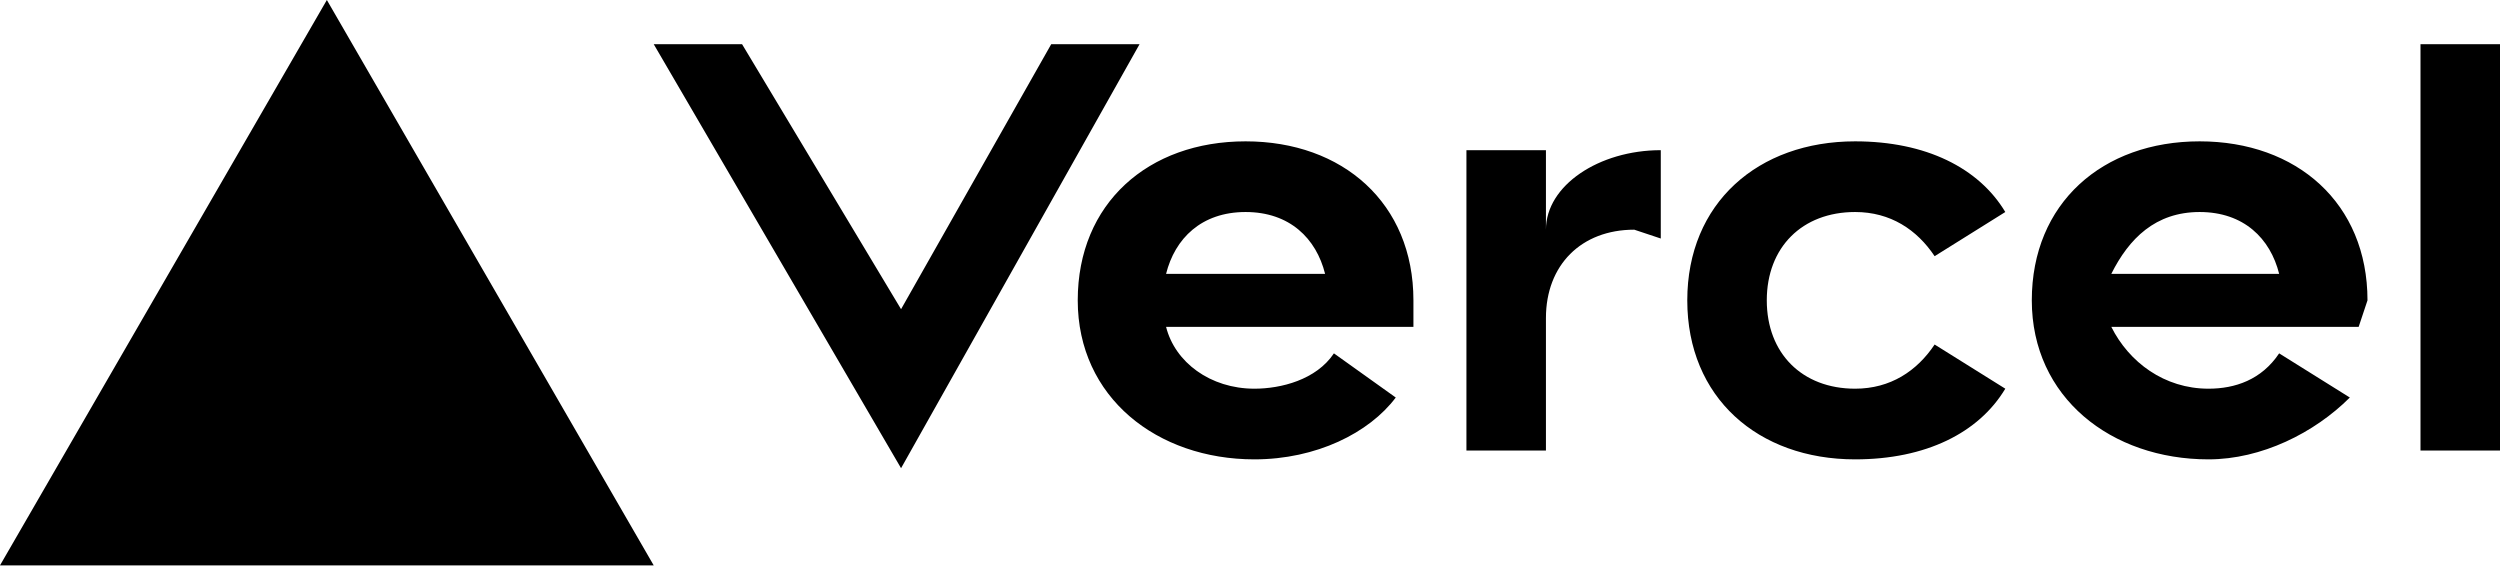
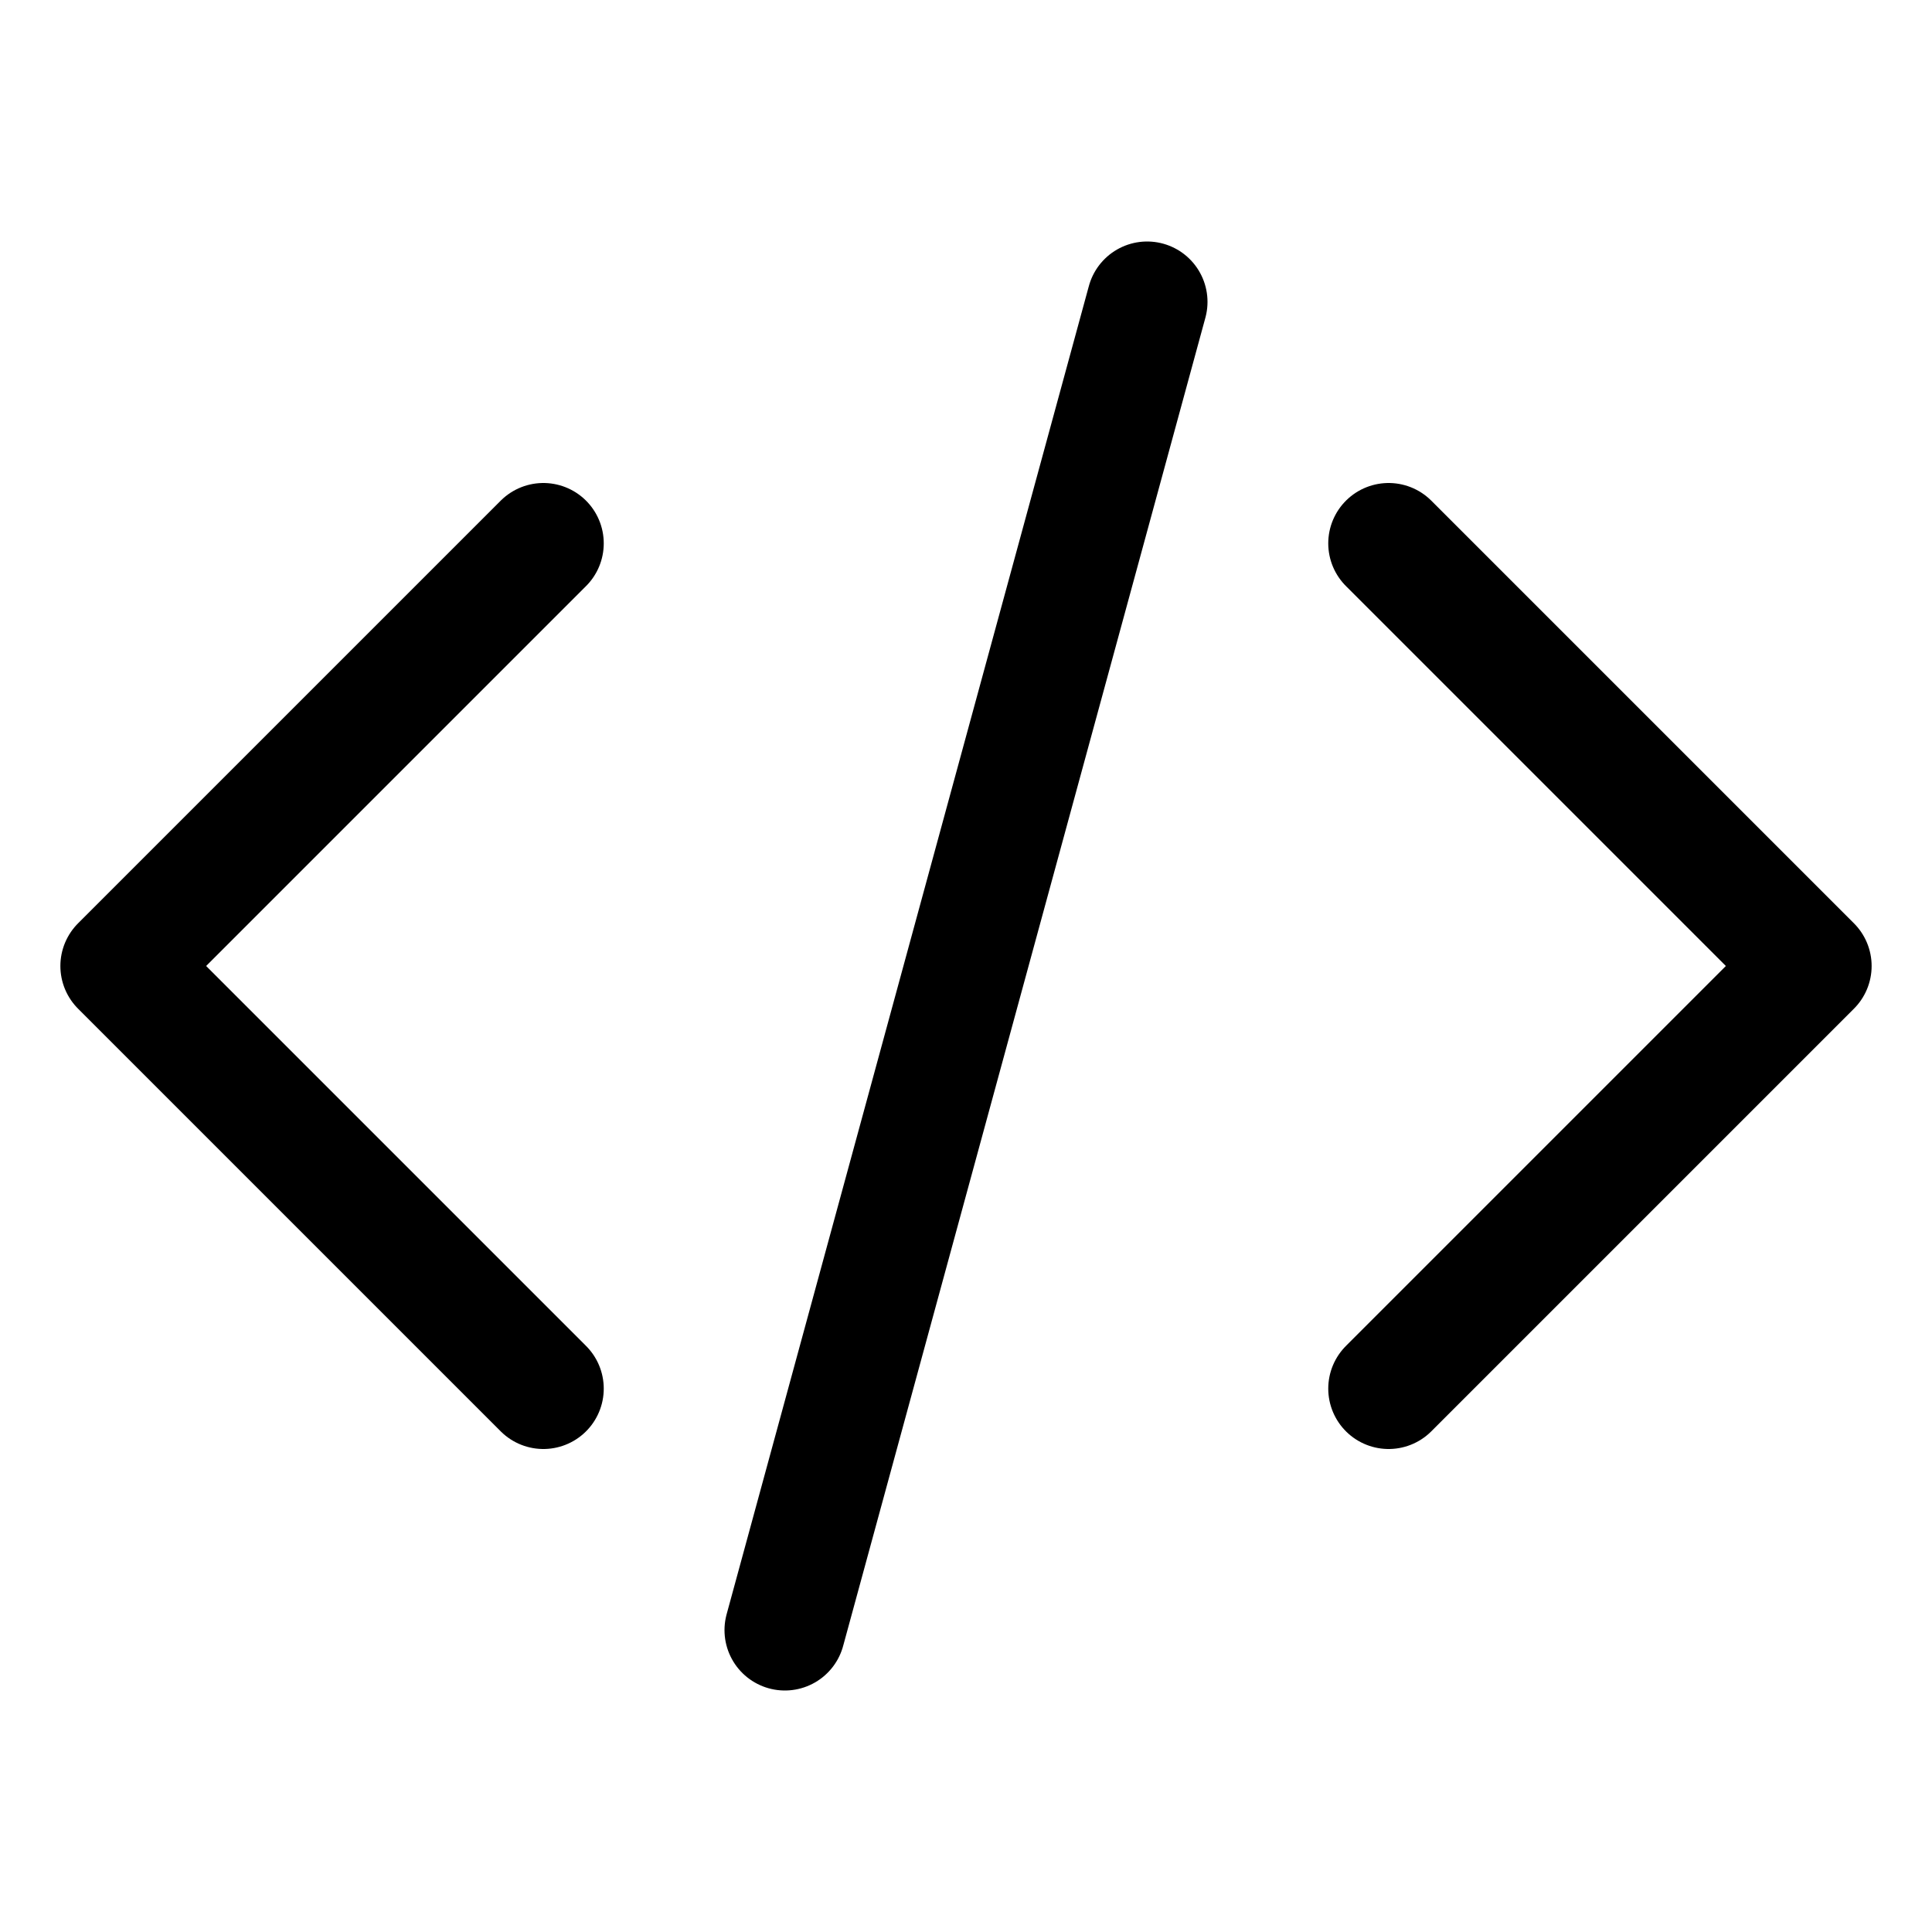
- <svg xmlns="http://www.w3.org/2000/svg" fill="none" viewBox="0 0 283 64">
-   <path fill="black" d="M141 16c-11 0-19 7-19 18s9 18 20 18c7 0 13-3 16-7l-7-5c-2 3-6 4-9 4-5 0-9-3-10-7h28v-3c0-11-8-18-19-18zm-9 15c1-4 4-7 9-7s8 3 9 7h-18zm117-15c-11 0-19 7-19 18s9 18 20 18c6 0 12-3 16-7l-8-5c-2 3-5 4-8 4-5 0-9-3-11-7h28l1-3c0-11-8-18-19-18zm-10 15c2-4 5-7 10-7s8 3 9 7h-19zm-39 3c0 6 4 10 10 10 4 0 7-2 9-5l8 5c-3 5-9 8-17 8-11 0-19-7-19-18s8-18 19-18c8 0 14 3 17 8l-8 5c-2-3-5-5-9-5-6 0-10 4-10 10zm83-29v46h-9V5h9zM37 0l37 64H0L37 0zm92 5-27 48L74 5h10l18 30 17-30h10zm59 12v10l-3-1c-6 0-10 4-10 10v15h-9V17h9v9c0-5 6-9 13-9z" />
+ <svg xmlns="http://www.w3.org/2000/svg" fill="none" viewBox="0 0 24 24" stroke-width="1.5" stroke="currentColor" class="w-6 h-6">
+   <path stroke-linecap="round" stroke-linejoin="round" d="M17.25 6.75L22.5 12l-5.25 5.25m-10.5 0L1.5 12l5.25-5.25m7.5-3l-4.5 16.5" />
</svg>
